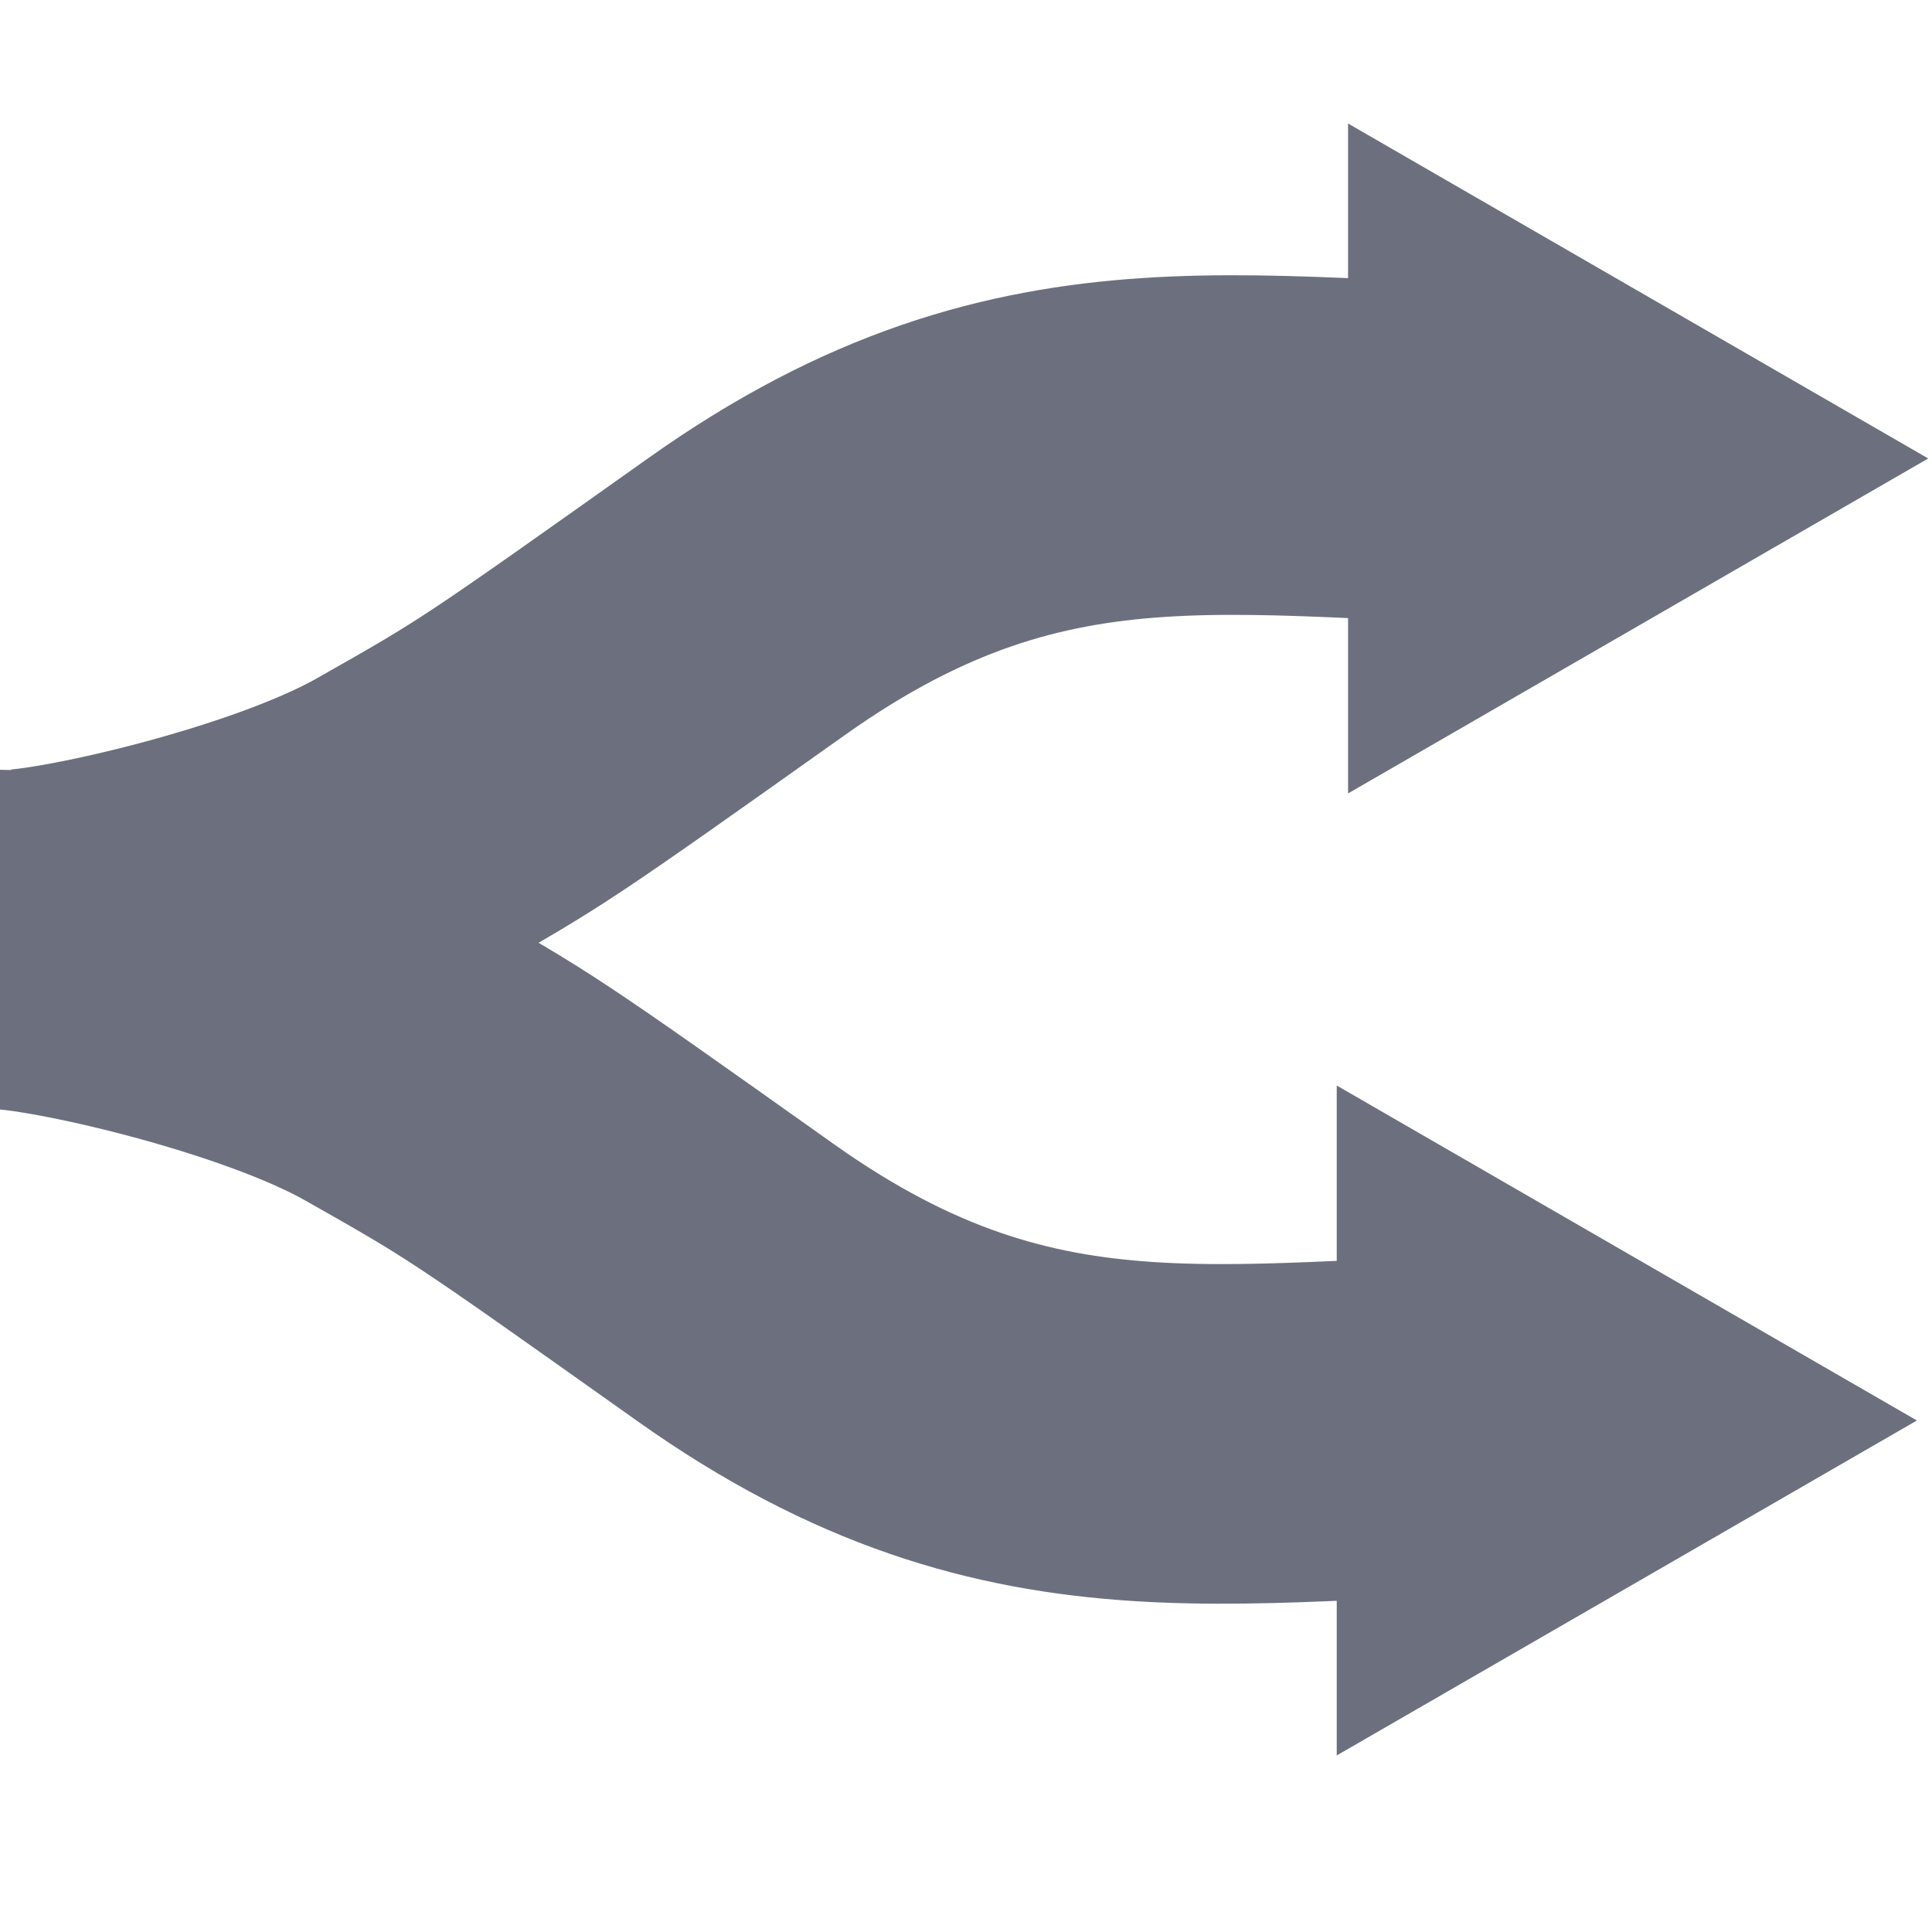
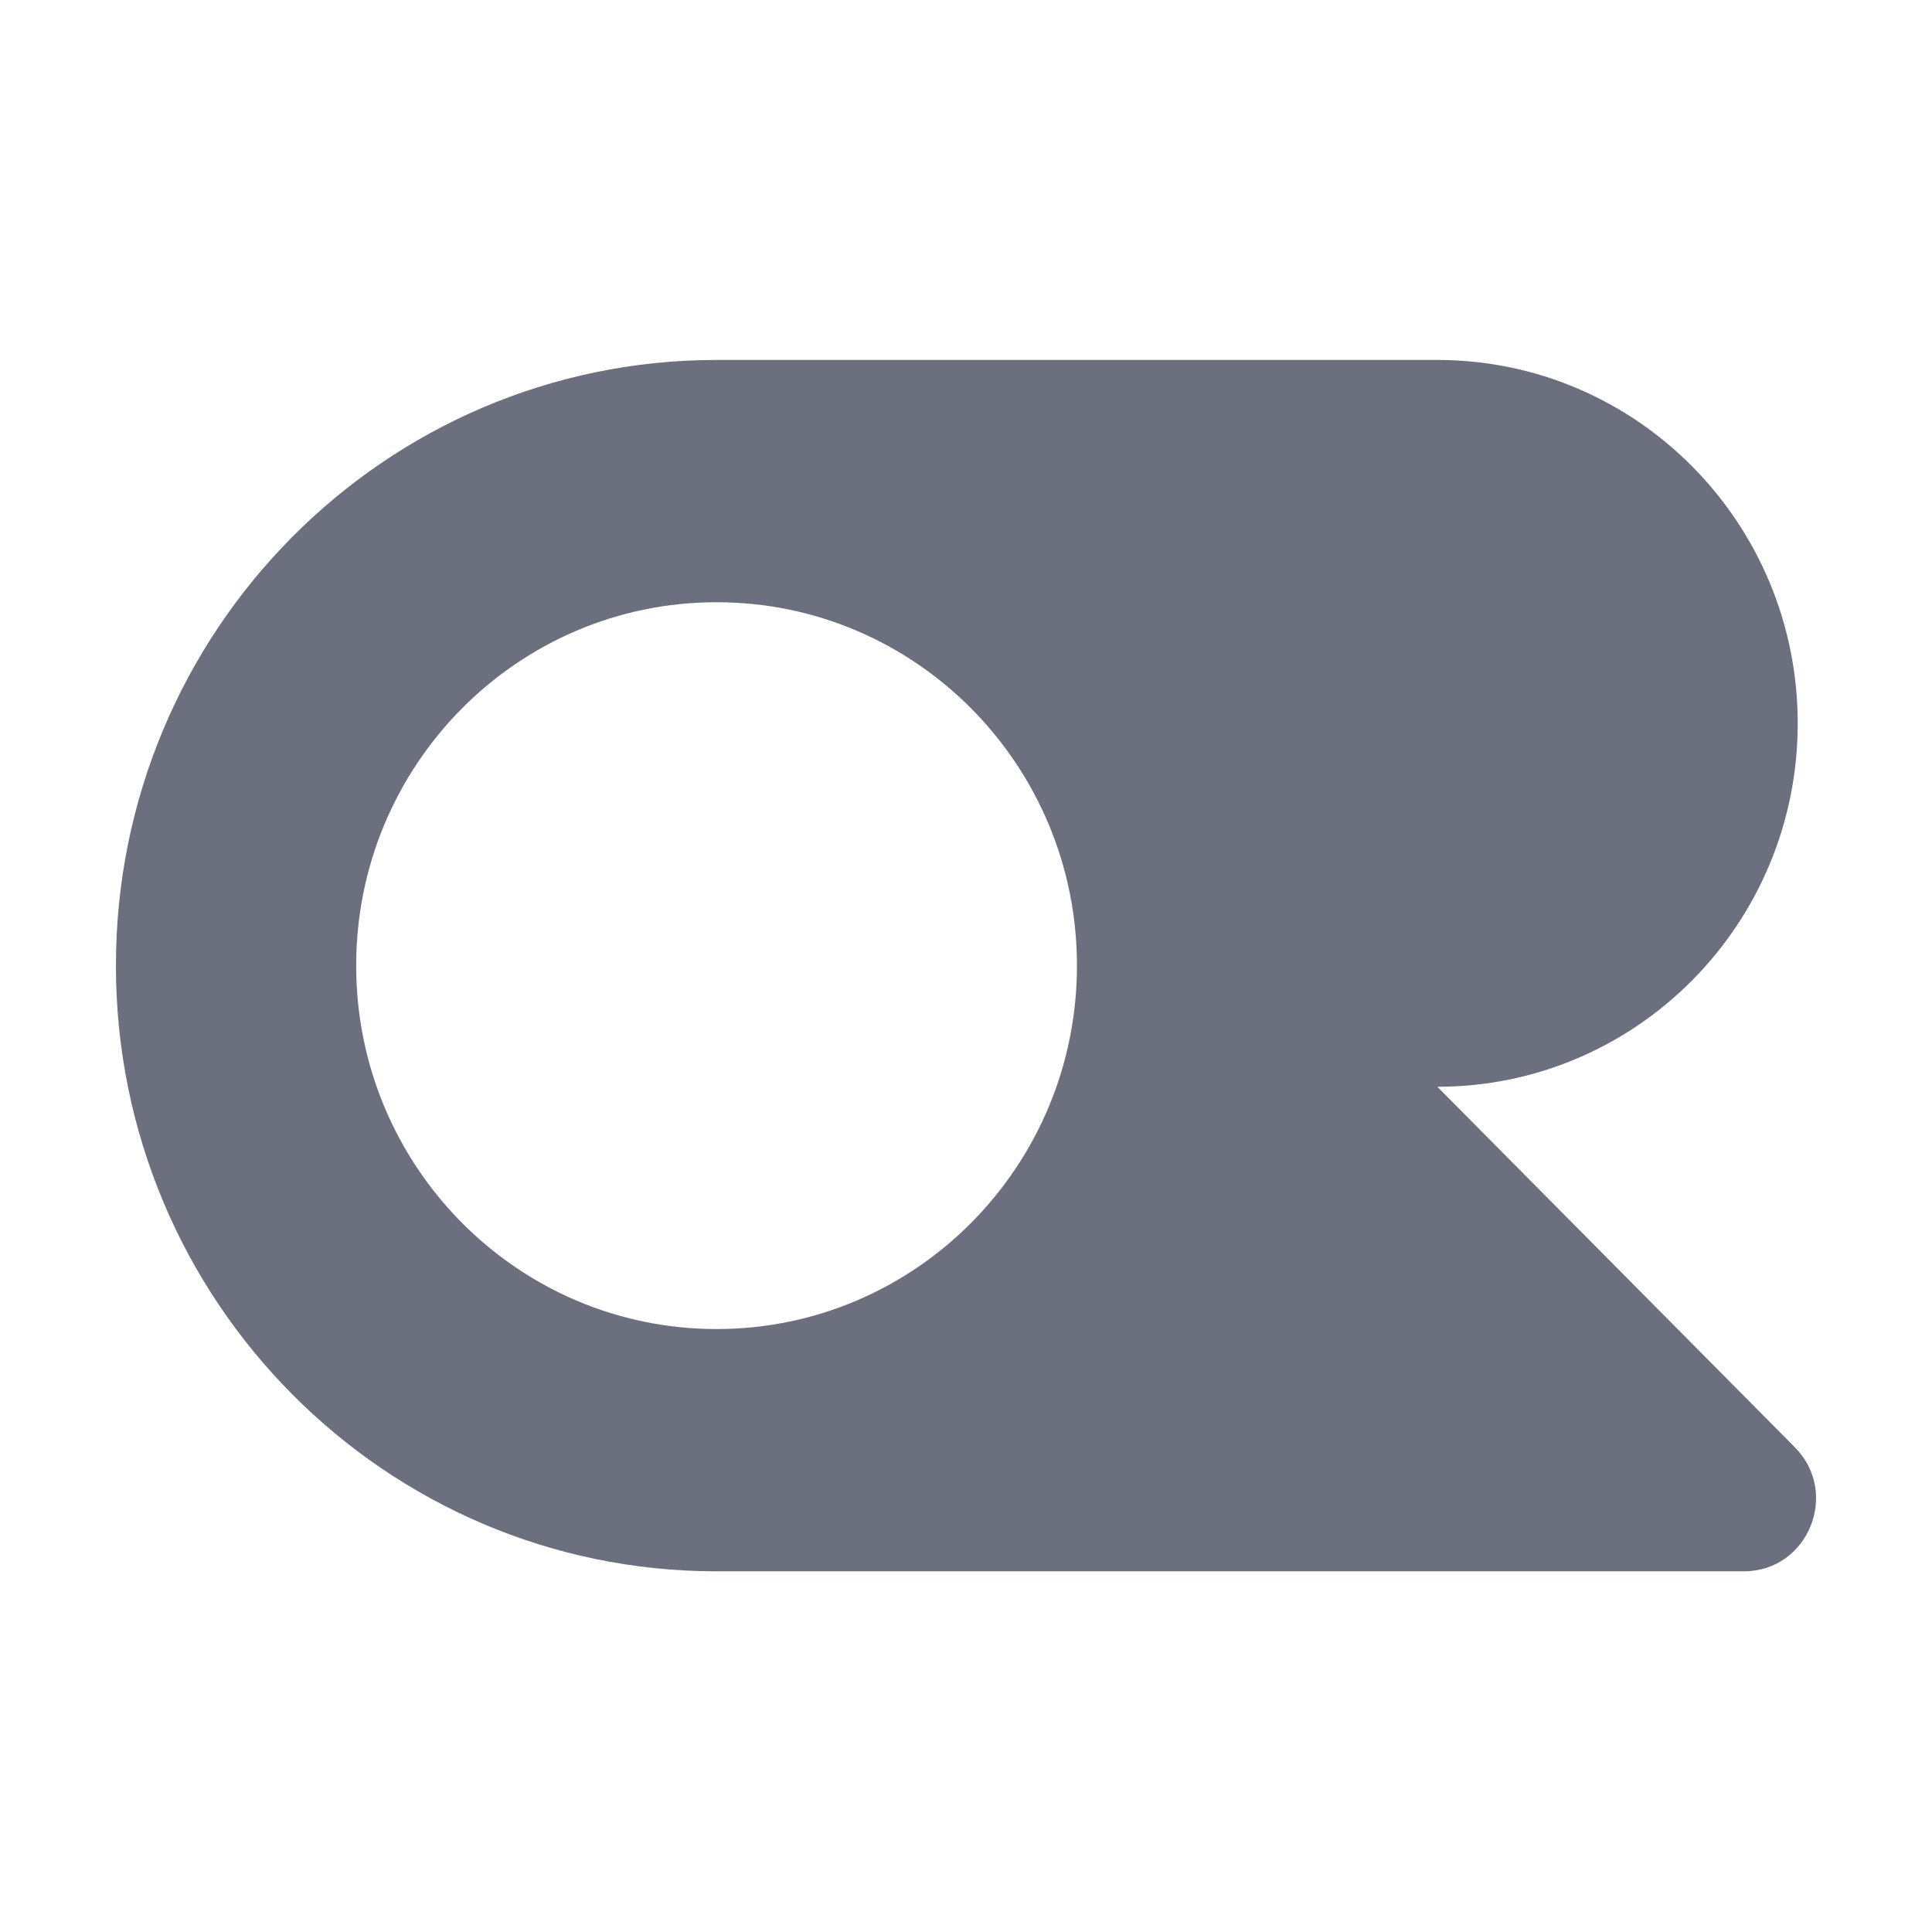
- <svg xmlns="http://www.w3.org/2000/svg" width="16" height="16" viewBox="0 0 512 512">
-   <path d="M3 248.945C18 248.945 76 236 106 219C136 202 136 202 198 158C276.497 102.293 332 120.945 423 120.945" stroke="#6C707E" stroke-width="90" fill="none" />
-   <path d="M511 121.5L357.25 210.268L357.25 32.732L511 121.5Z" fill="#6C707E" stroke="none" />
-   <path d="M0 249C15 249 73 261.945 103 278.945C133 295.945 133 295.945 195 339.945C273.497 395.652 329 377 420 377" stroke="#6C707E" stroke-width="90" fill="none" />
-   <path d="M508 376.445L354.25 287.678L354.25 465.213L508 376.445Z" fill="#6C707E" stroke="none" />
+ <svg xmlns="http://www.w3.org/2000/svg" width="16" height="16" viewBox="0 0 16 16" role="img" aria-label="OpenRouter">
+   <g transform="translate(0.960 2.981) scale(0.01375)">
+     <path d="M795.893 0C915.776 0 1012.95 97.996 1012.95 218.88C1012.95 339.764 915.776 437.76 795.893 437.76L1011.2 654.869C1038.55 682.447 1019.18 729.6 980.504 729.6H361.77C161.97 729.6 0 566.273 0 364.8C0 163.327 161.97 0 361.77 0L795.893 0ZM361.77 145.92C241.89 145.92 144.708 243.916 144.708 364.8C144.708 485.684 241.89 583.68 361.77 583.68C481.649 583.68 578.831 485.684 578.831 364.8C578.831 243.916 481.649 145.92 361.77 145.92Z" fill="#6C707E" />
+   </g>
</svg>
